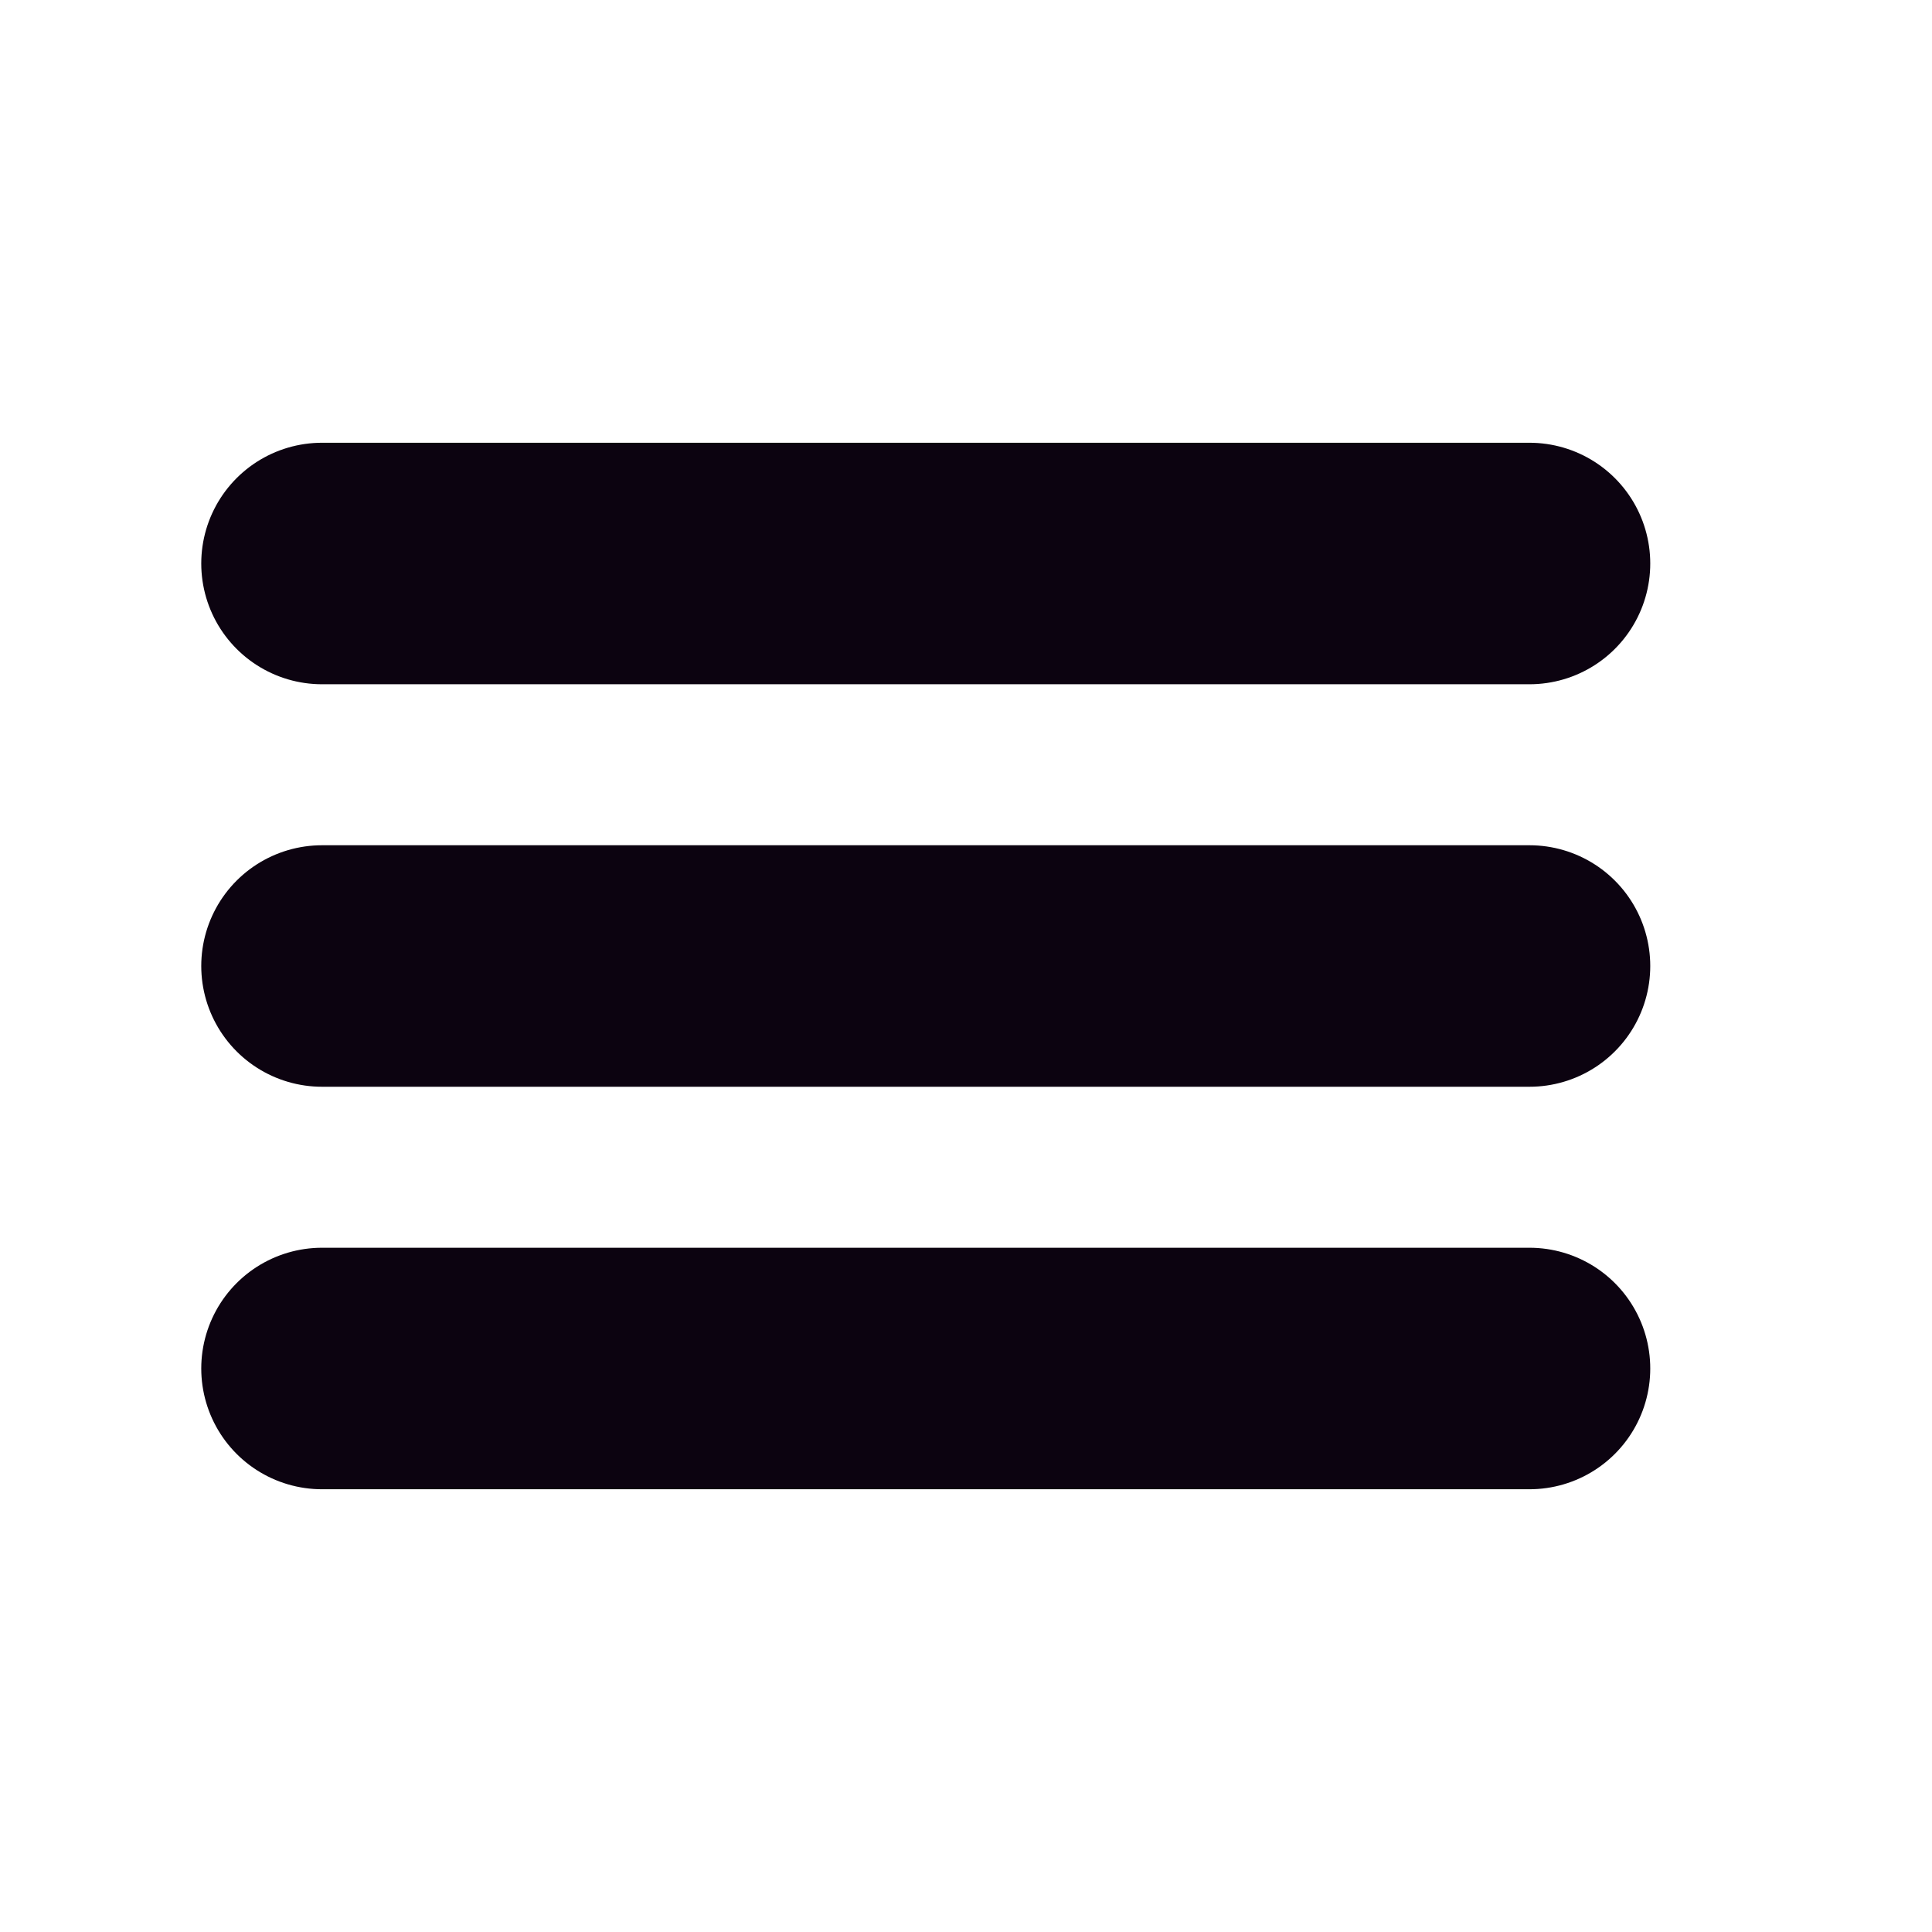
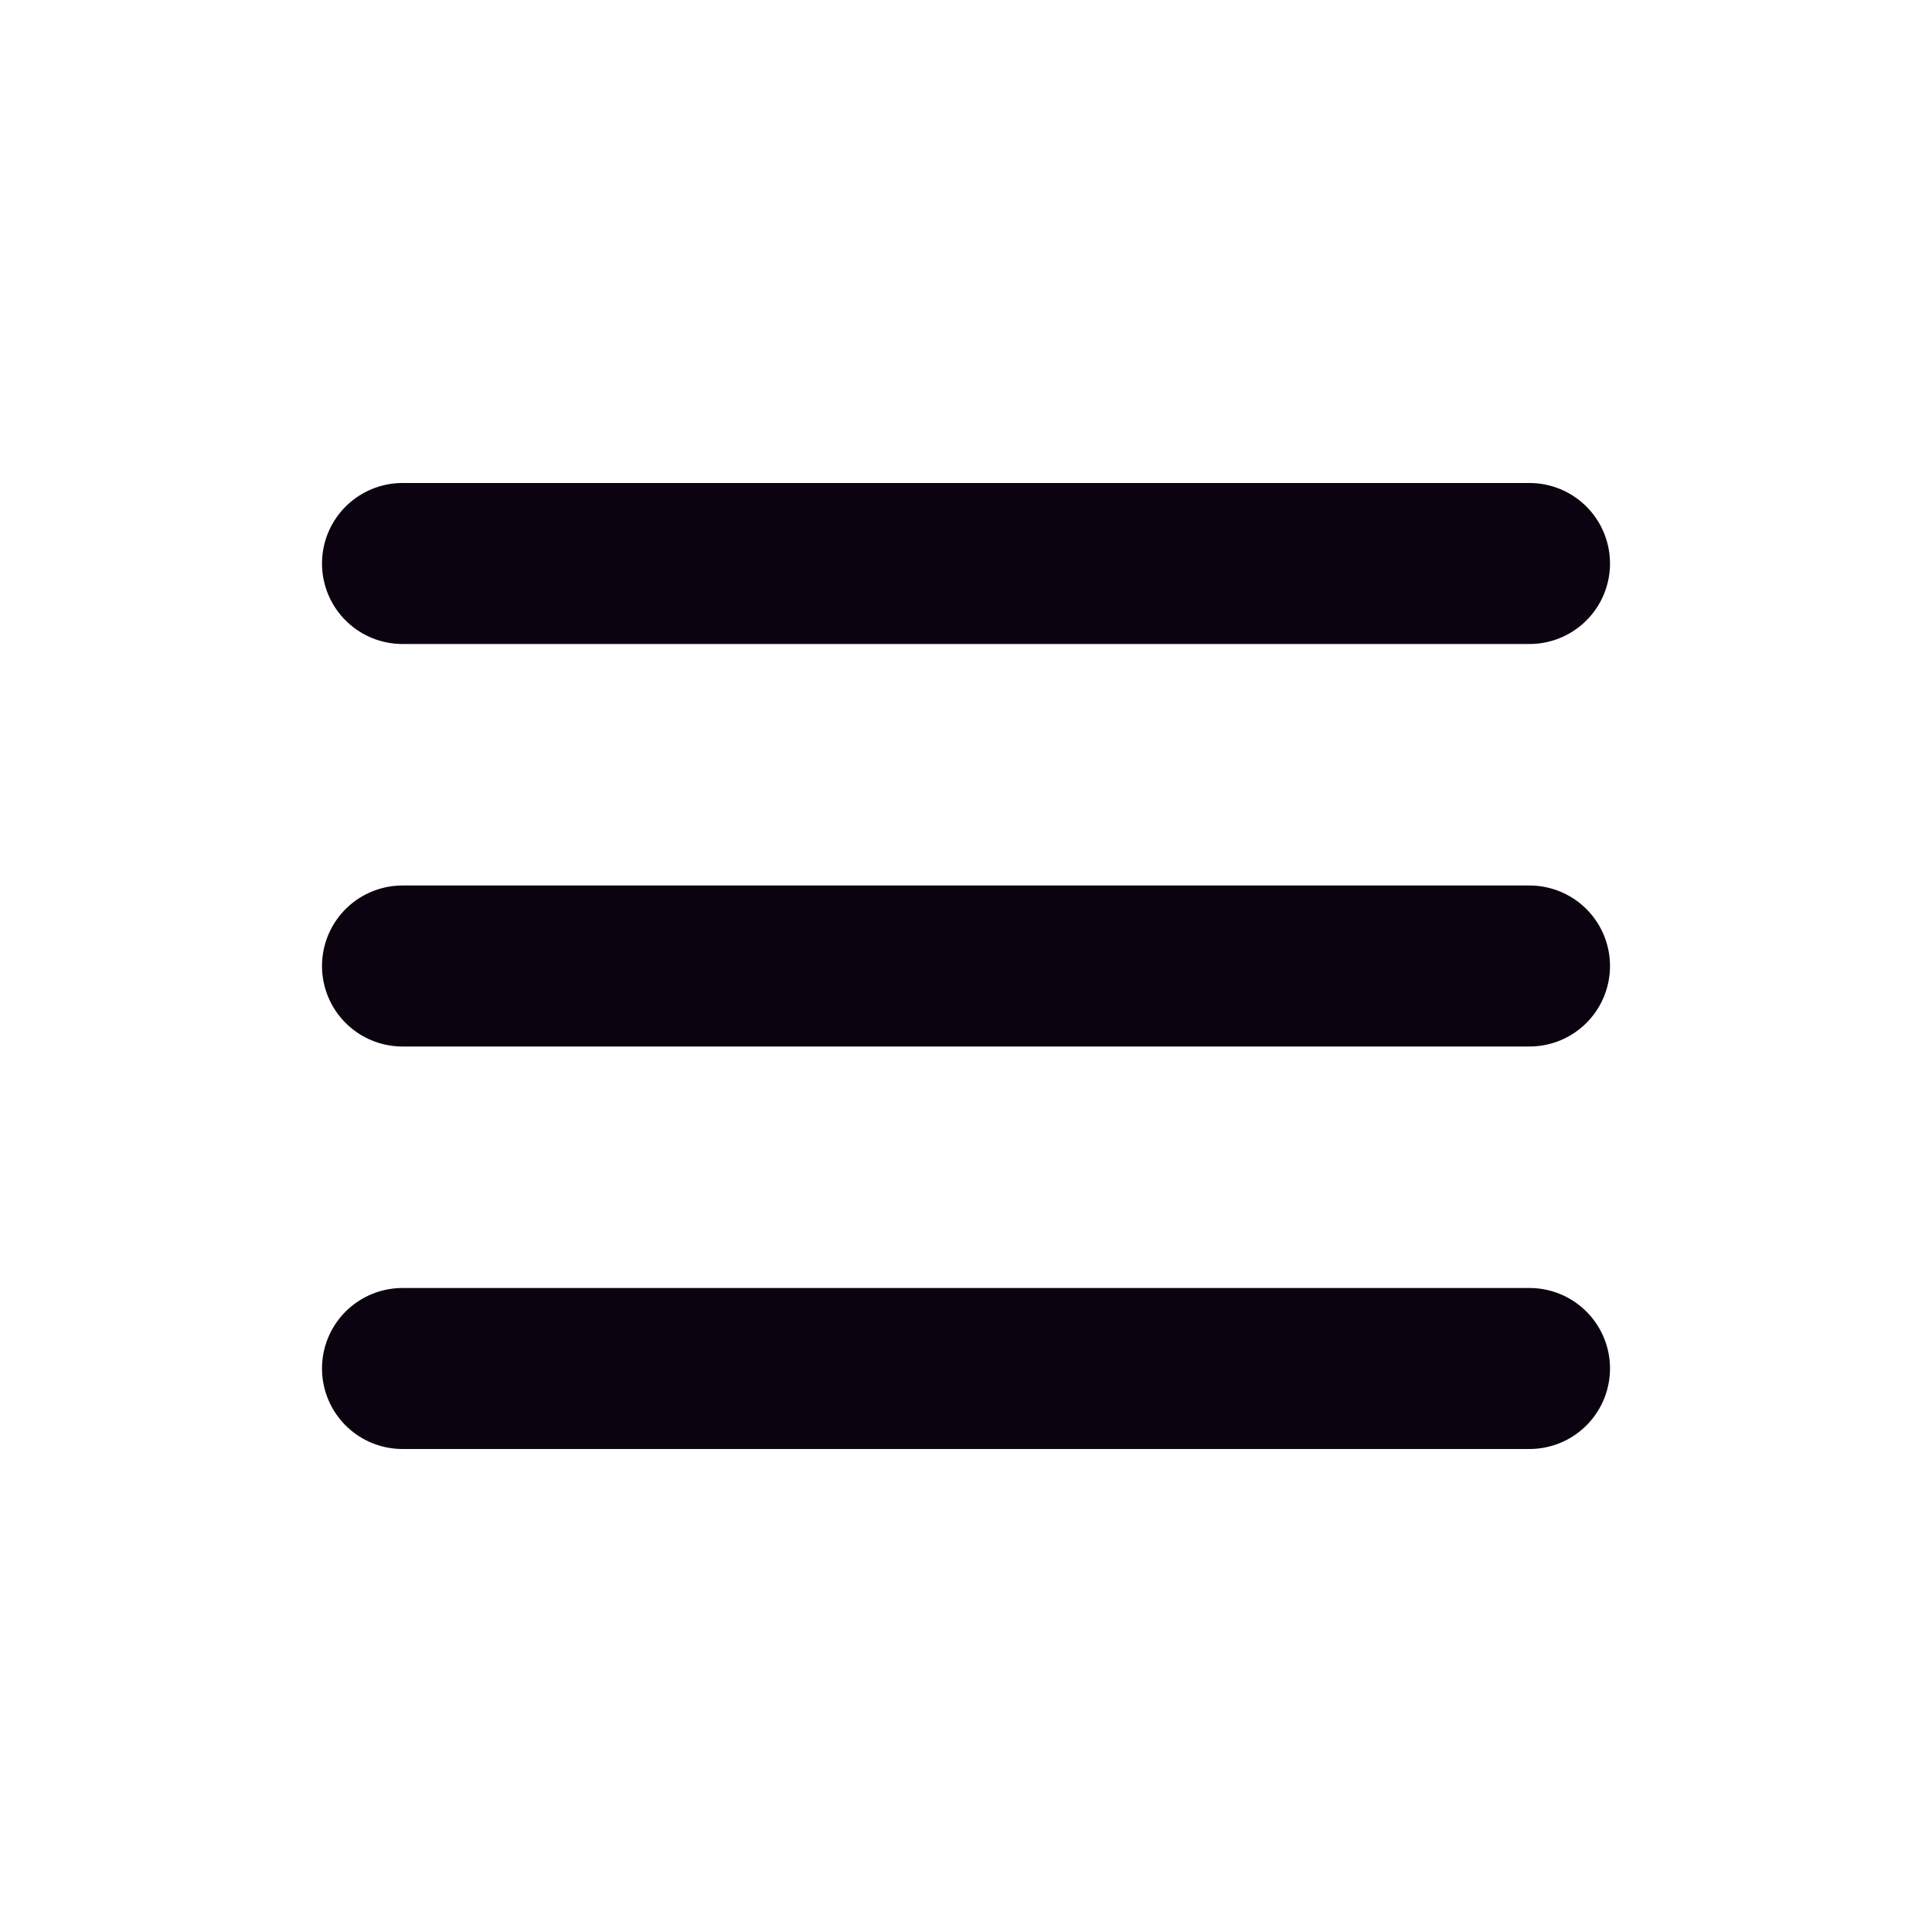
- <svg xmlns="http://www.w3.org/2000/svg" width="800px" height="800px" viewBox="0 0 24 24" version="1.1" fill="currentColor">
-   <g id="Page-1" stroke="none" stroke-width="1" fill="none" fill-rule="evenodd">
-     <g id="Menu">
-       <rect id="Rectangle" fill-rule="nonzero" x="0" y="0" width="24" height="24">
- 
- </rect>
-       <line x1="4" y1="7" x2="19" y2="7" id="Path" stroke="#0C0310" stroke-width="3" stroke-linecap="round">
- 
- </line>
-       <line x1="4" y1="17" x2="19" y2="17" id="Path" stroke="#0C0310" stroke-width="3" stroke-linecap="round">
- 
- </line>
-       <line x1="4" y1="12" x2="19" y2="12" id="Path" stroke="#0C0310" stroke-width="3" stroke-linecap="round">
- 
- </line>
-     </g>
+ <svg xmlns="http://www.w3.org/2000/svg" width="30" height="30" viewBox="0 0 24 24" fill="currentColor">
+   <g fill="none" fill-rule="evenodd">
+     <path d="M0 0h24v24H0z" />
+     <path stroke="#0C0310" stroke-width="2" stroke-linecap="round" d="M5 7h14M5 17h14M5 12h14" />
  </g>
</svg>
